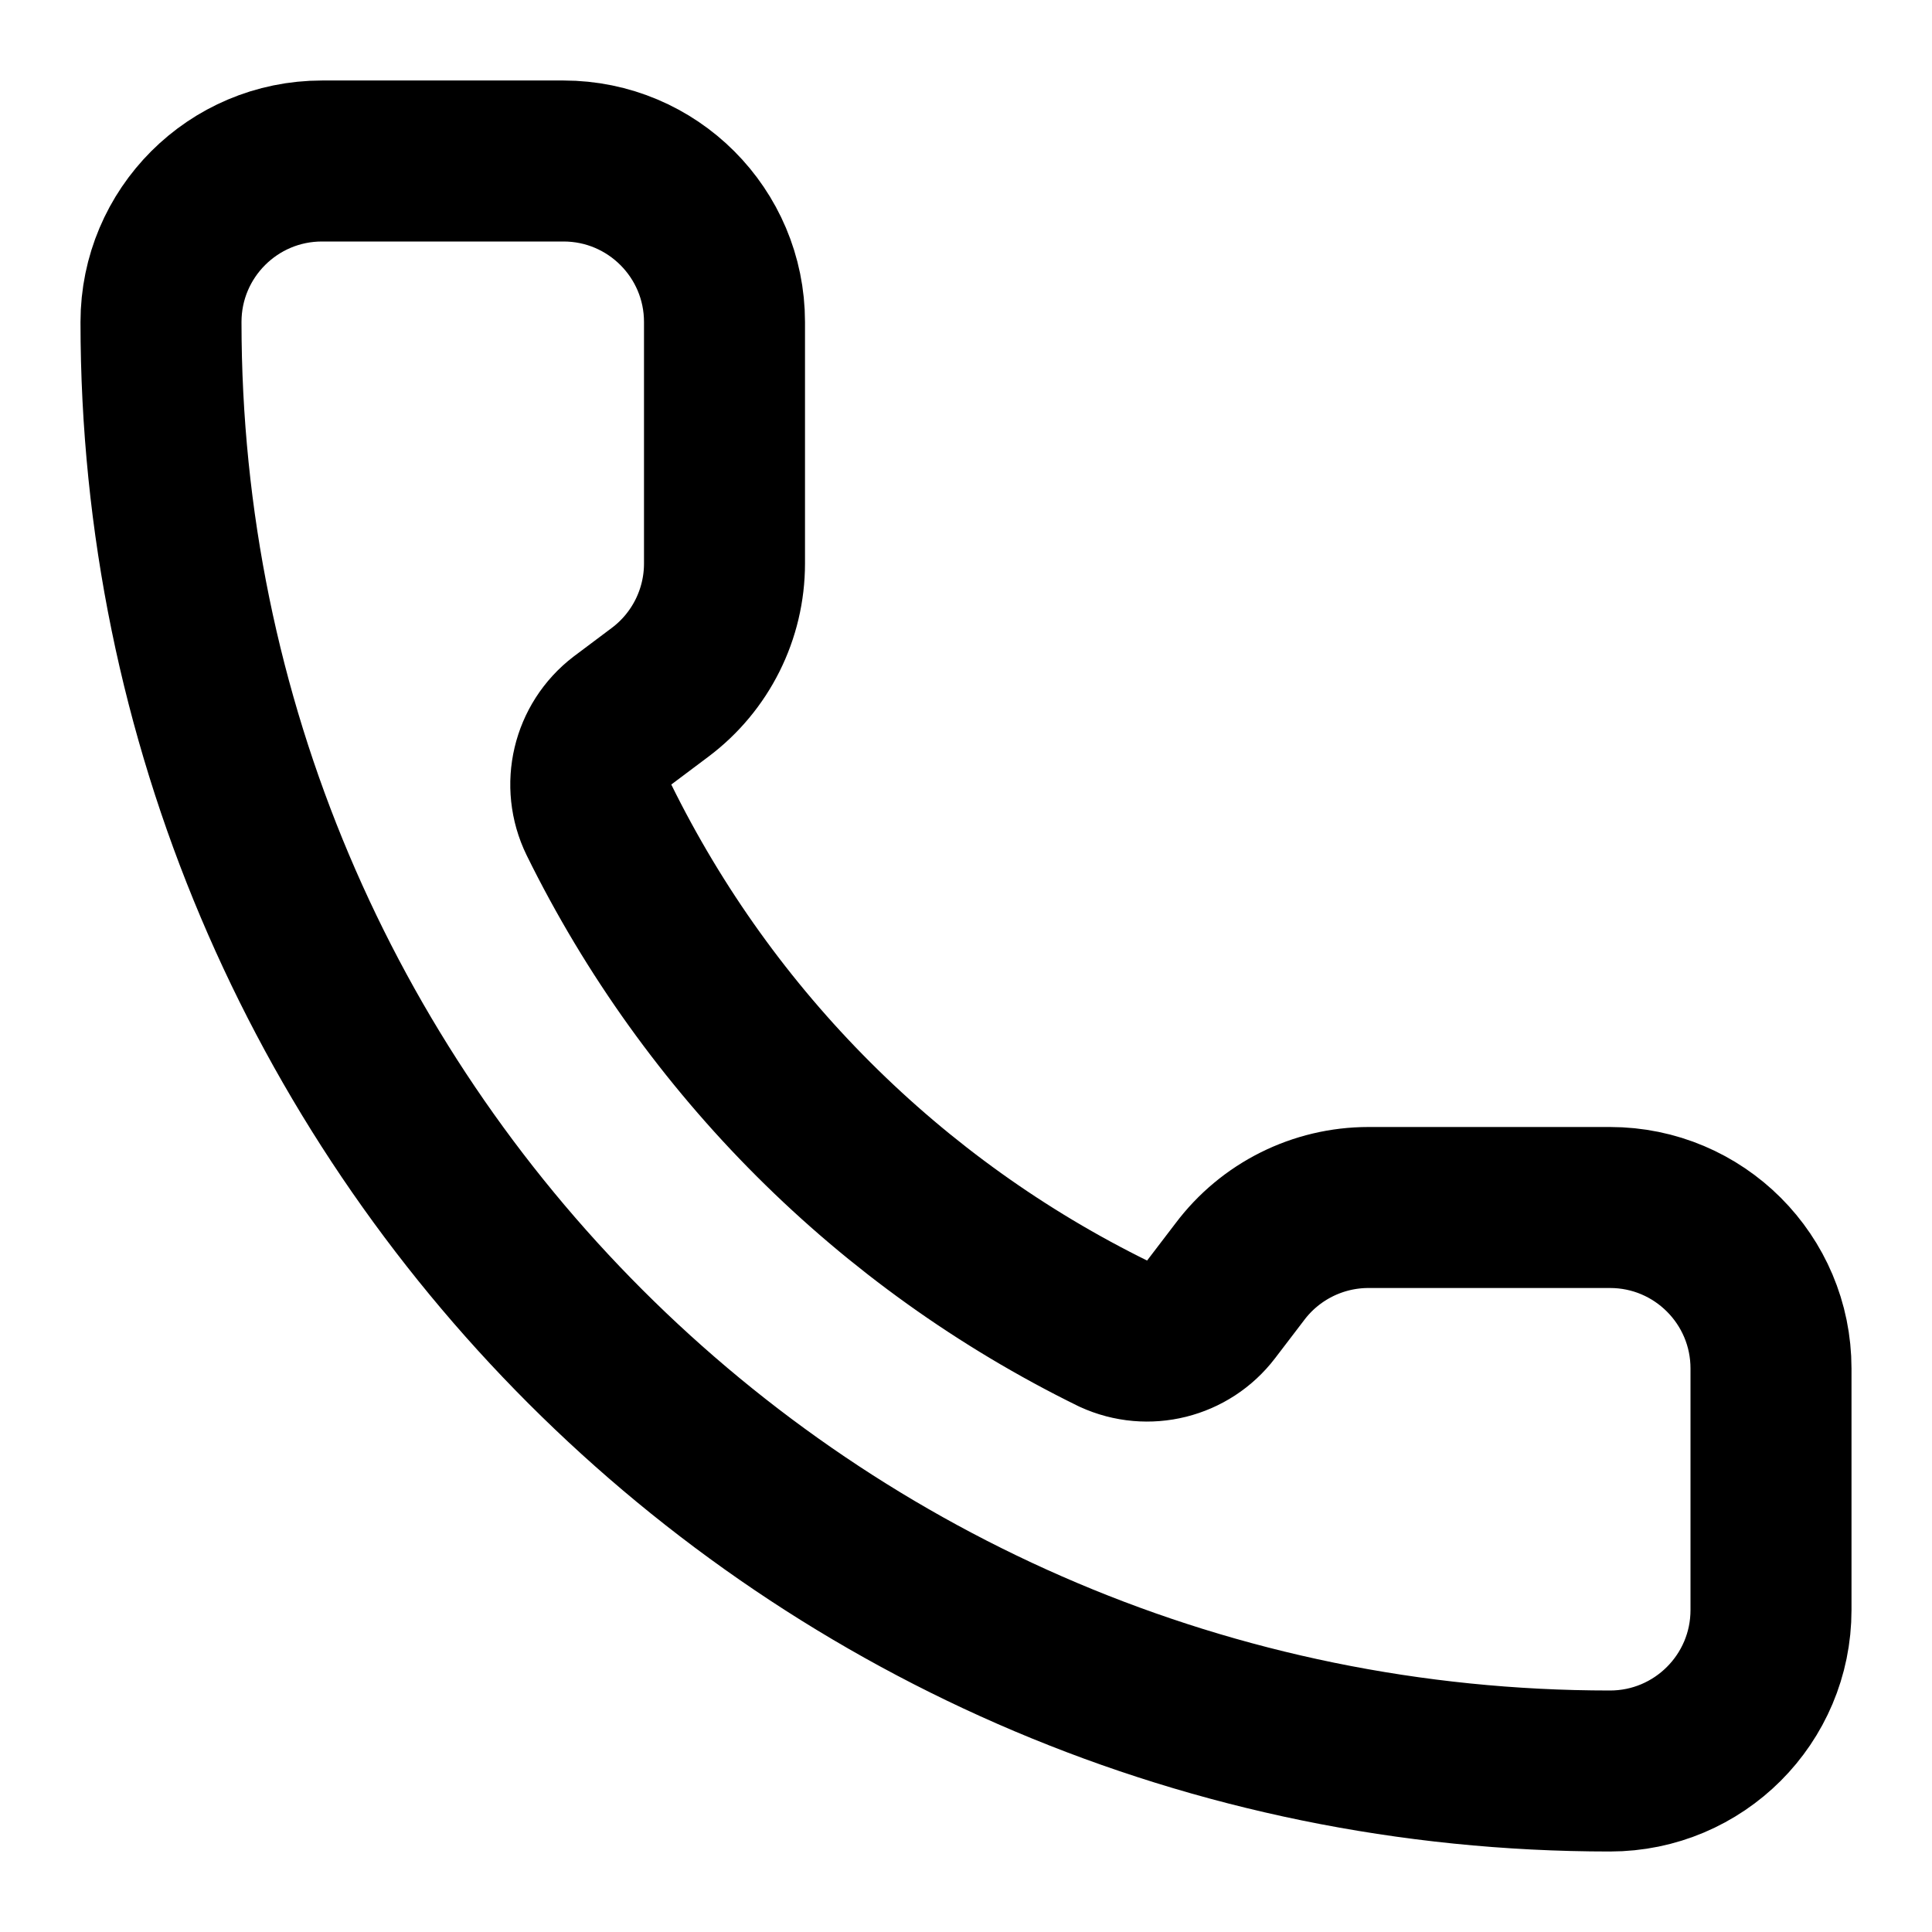
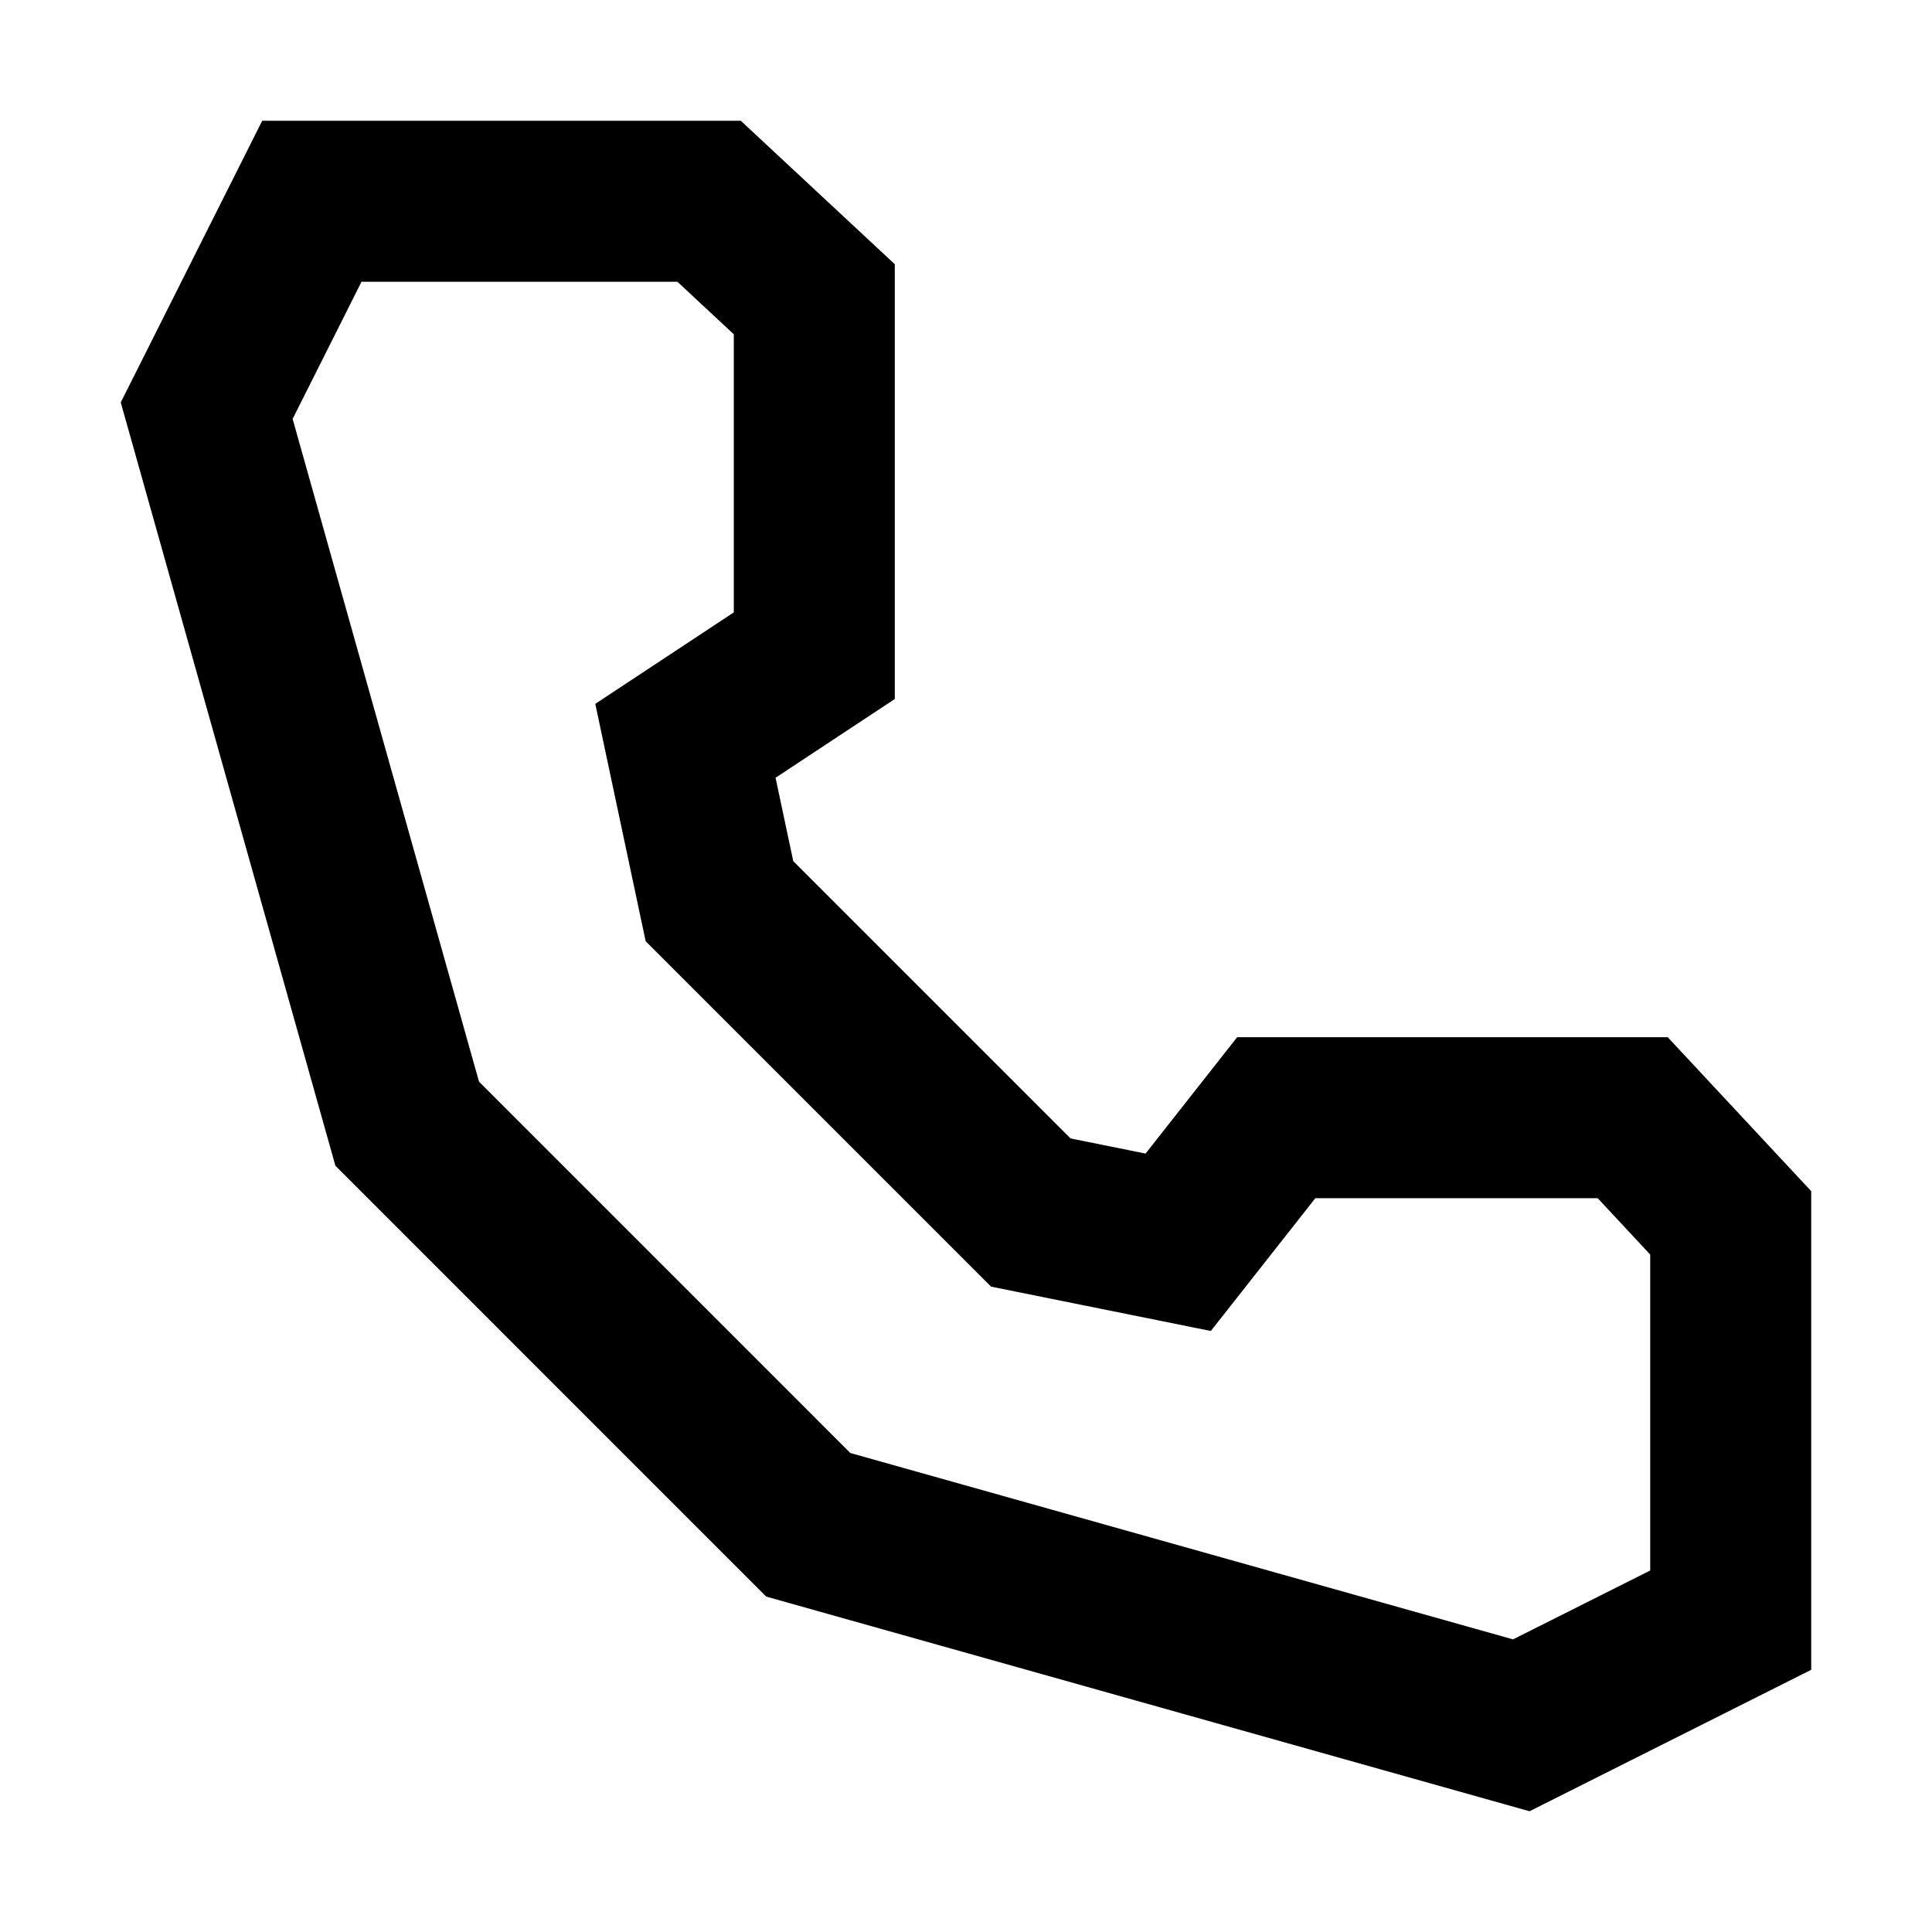
- <svg xmlns="http://www.w3.org/2000/svg" width="24" height="24" viewBox="0 0 24 24" fill="none" stroke="currentColor" stroke-width="2" stroke-linecap="round" stroke-linejoin="round" class="lucide lucide-phone preview-icon">
-   <path d="M13.832 16.568a1 1 0 0 0 1.213-.303l.355-.465A2 2 0 0 1 17 15h3a2 2 0 0 1 2 2v3a2 2 0 0 1-2 2A18 18 0 0 1 2 4a2 2 0 0 1 2-2h3a2 2 0 0 1 2 2v3a2 2 0 0 1-.8 1.6l-.468.351a1 1 0 0 0-.292 1.233 14 14 0 0 0 6.392 6.384" />
+ <svg xmlns="http://www.w3.org/2000/svg" width="48" height="48" viewBox="0 0 48 48" version="1.1" id="svg1" xml:space="preserve">
+   <defs id="defs1" />
+   <g id="layer1-2">
+     <path id="path5" style="fill:none;stroke:#000000;stroke-width:4" d="m 25.61,30.125 -7.735,-7.735 -0.846,-3.985 3.202,-2.114 V 7.435 L 17.617,5 H 7.748 l -2.613,5.203 4.982,17.715 9.964,9.965 17.715,4.982 5.203,-2.613 V 30.382 l -2.435,-2.613 h -8.856 l -2.436,3.095 z" />
+   </g>
</svg>
